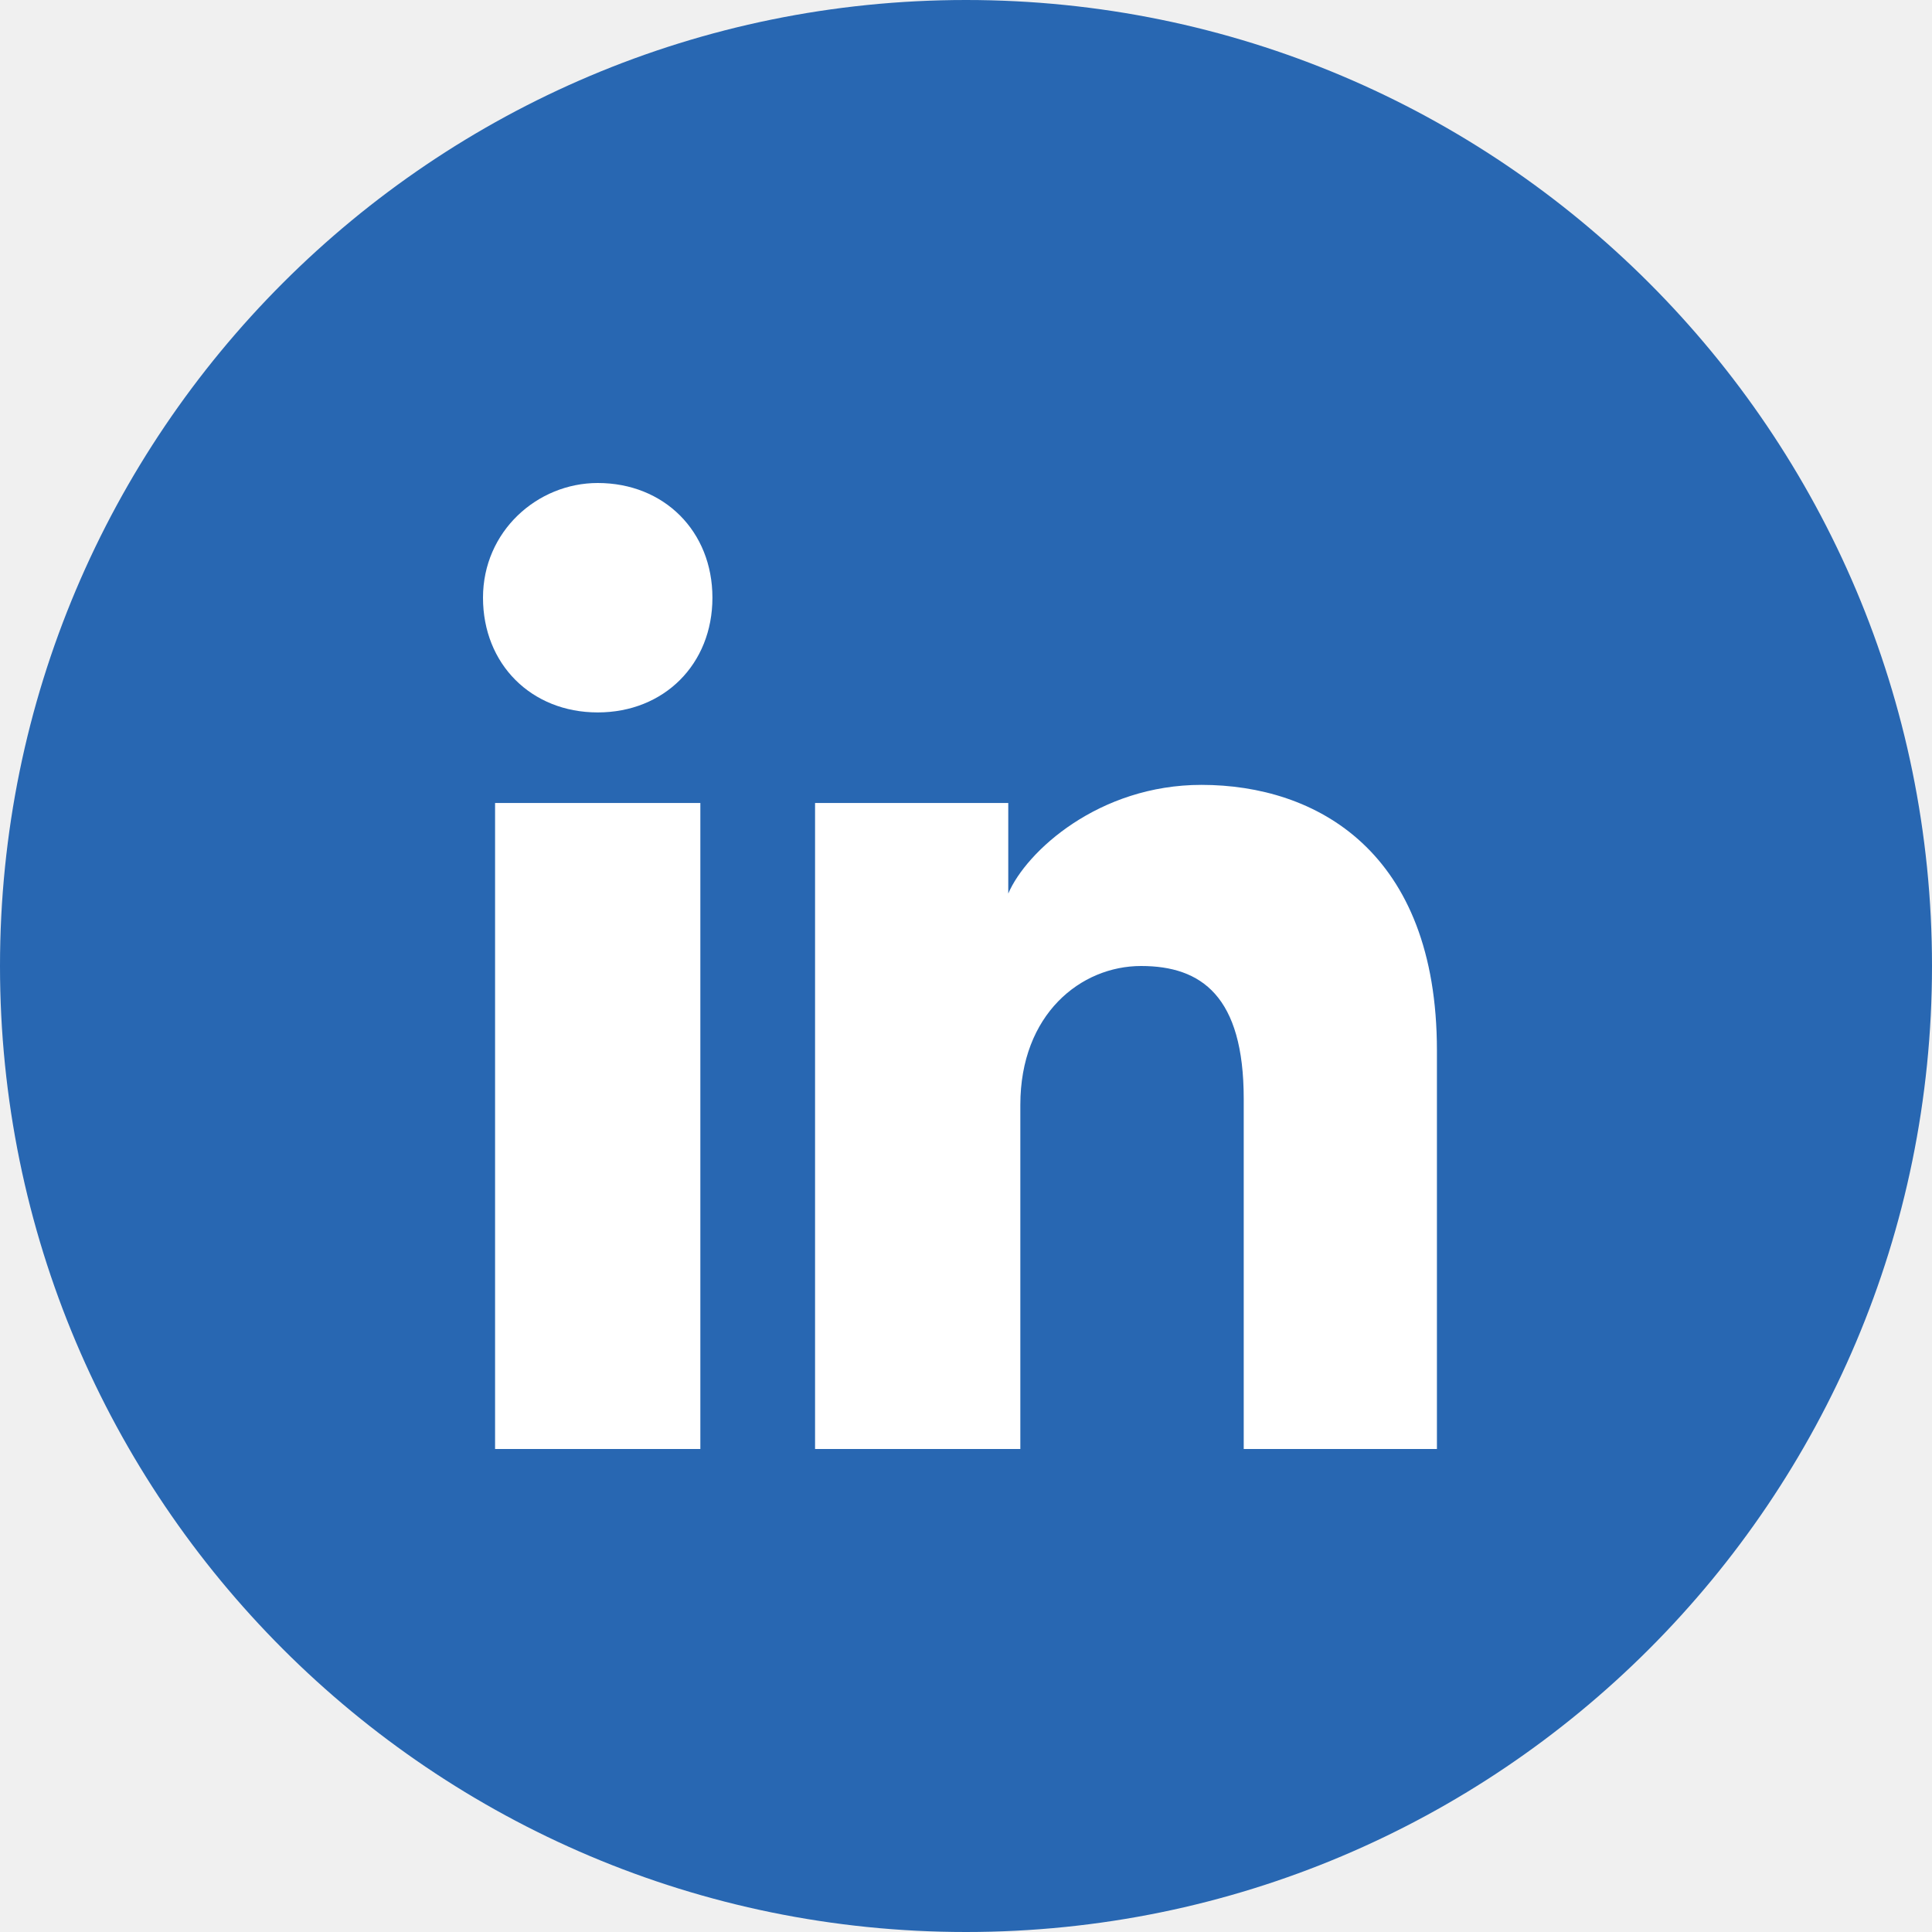
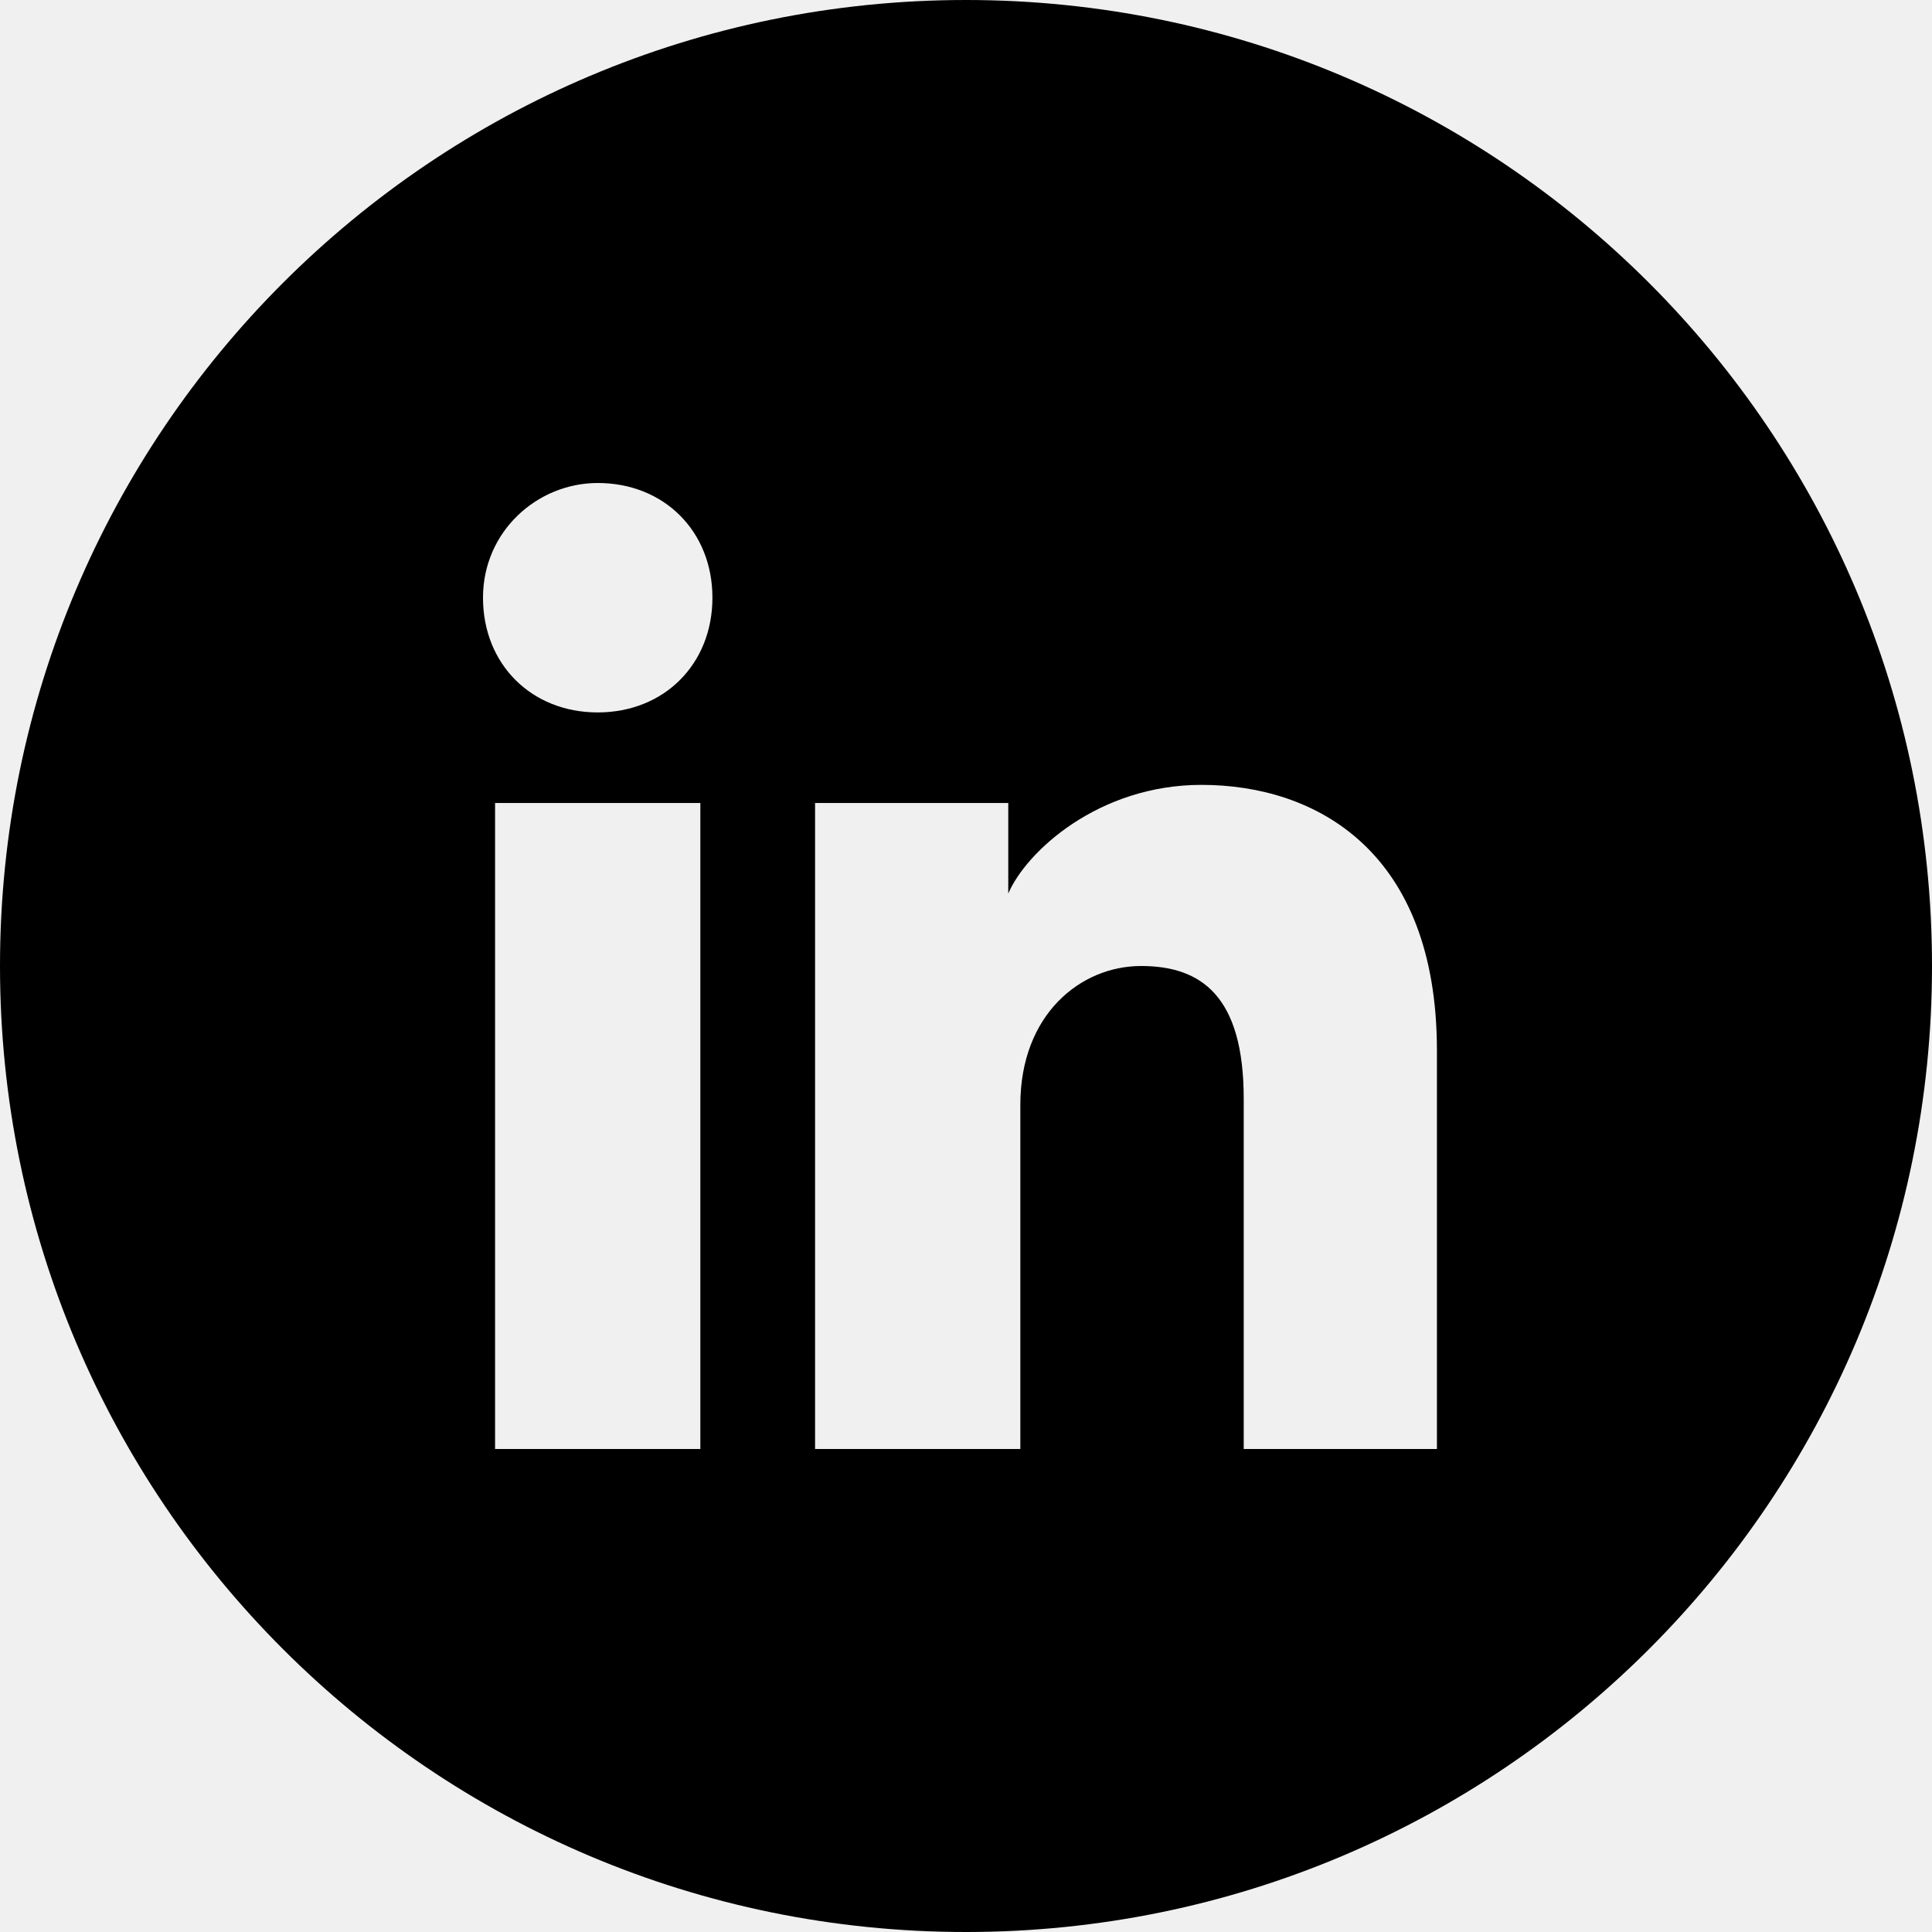
<svg xmlns="http://www.w3.org/2000/svg" width="32" height="32" viewBox="0 0 32 32" fill="none">
-   <path d="M0 16C0 24.837 7.163 32 16 32C24.837 32 32 24.837 32 16C32 7.163 24.837 0 16 0C7.163 0 0 7.163 0 16Z" fill="#2867B2" />
-   <path d="M11.6 24H8.2V13.3H11.6V24ZM9.9 11.8C8.8 11.8 8 11 8 9.9C8 8.8 8.9 8 9.9 8C11 8 11.8 8.8 11.8 9.9C11.8 11 11 11.8 9.9 11.8ZM24 24H20.6V18.2C20.6 16.5 19.9 16 18.9 16C17.9 16 16.9 16.8 16.9 18.3V24H13.5V13.3H16.7V14.8C17 14.1 18.2 13 19.9 13C21.8 13 23.8 14.1 23.8 17.4V24H24Z" fill="white" />
+   <path fill-rule="evenodd" clip-rule="evenodd" d="M0 16C0 7.163 7.163 0 16 0C24.837 0 32 7.163 32 16C32 24.837 24.837 32 16 32C7.163 32 0 24.837 0 16ZM8.2 13.3V24H11.6V13.3H8.2ZM8 9.9C8 11 8.8 11.8 9.9 11.8C11 11.8 11.8 11 11.8 9.9C11.8 8.8 11 8 9.9 8C8.9 8 8 8.8 8 9.9ZM20.6 24H23.8V17.4C23.8 14.1 21.8 13 19.9 13C18.2 13 17 14.1 16.7 14.8V13.3H13.5V24H16.9V18.3C16.9 16.8 17.9 16 18.9 16C19.9 16 20.6 16.5 20.6 18.2V24Z" fill="black" />
</svg>
